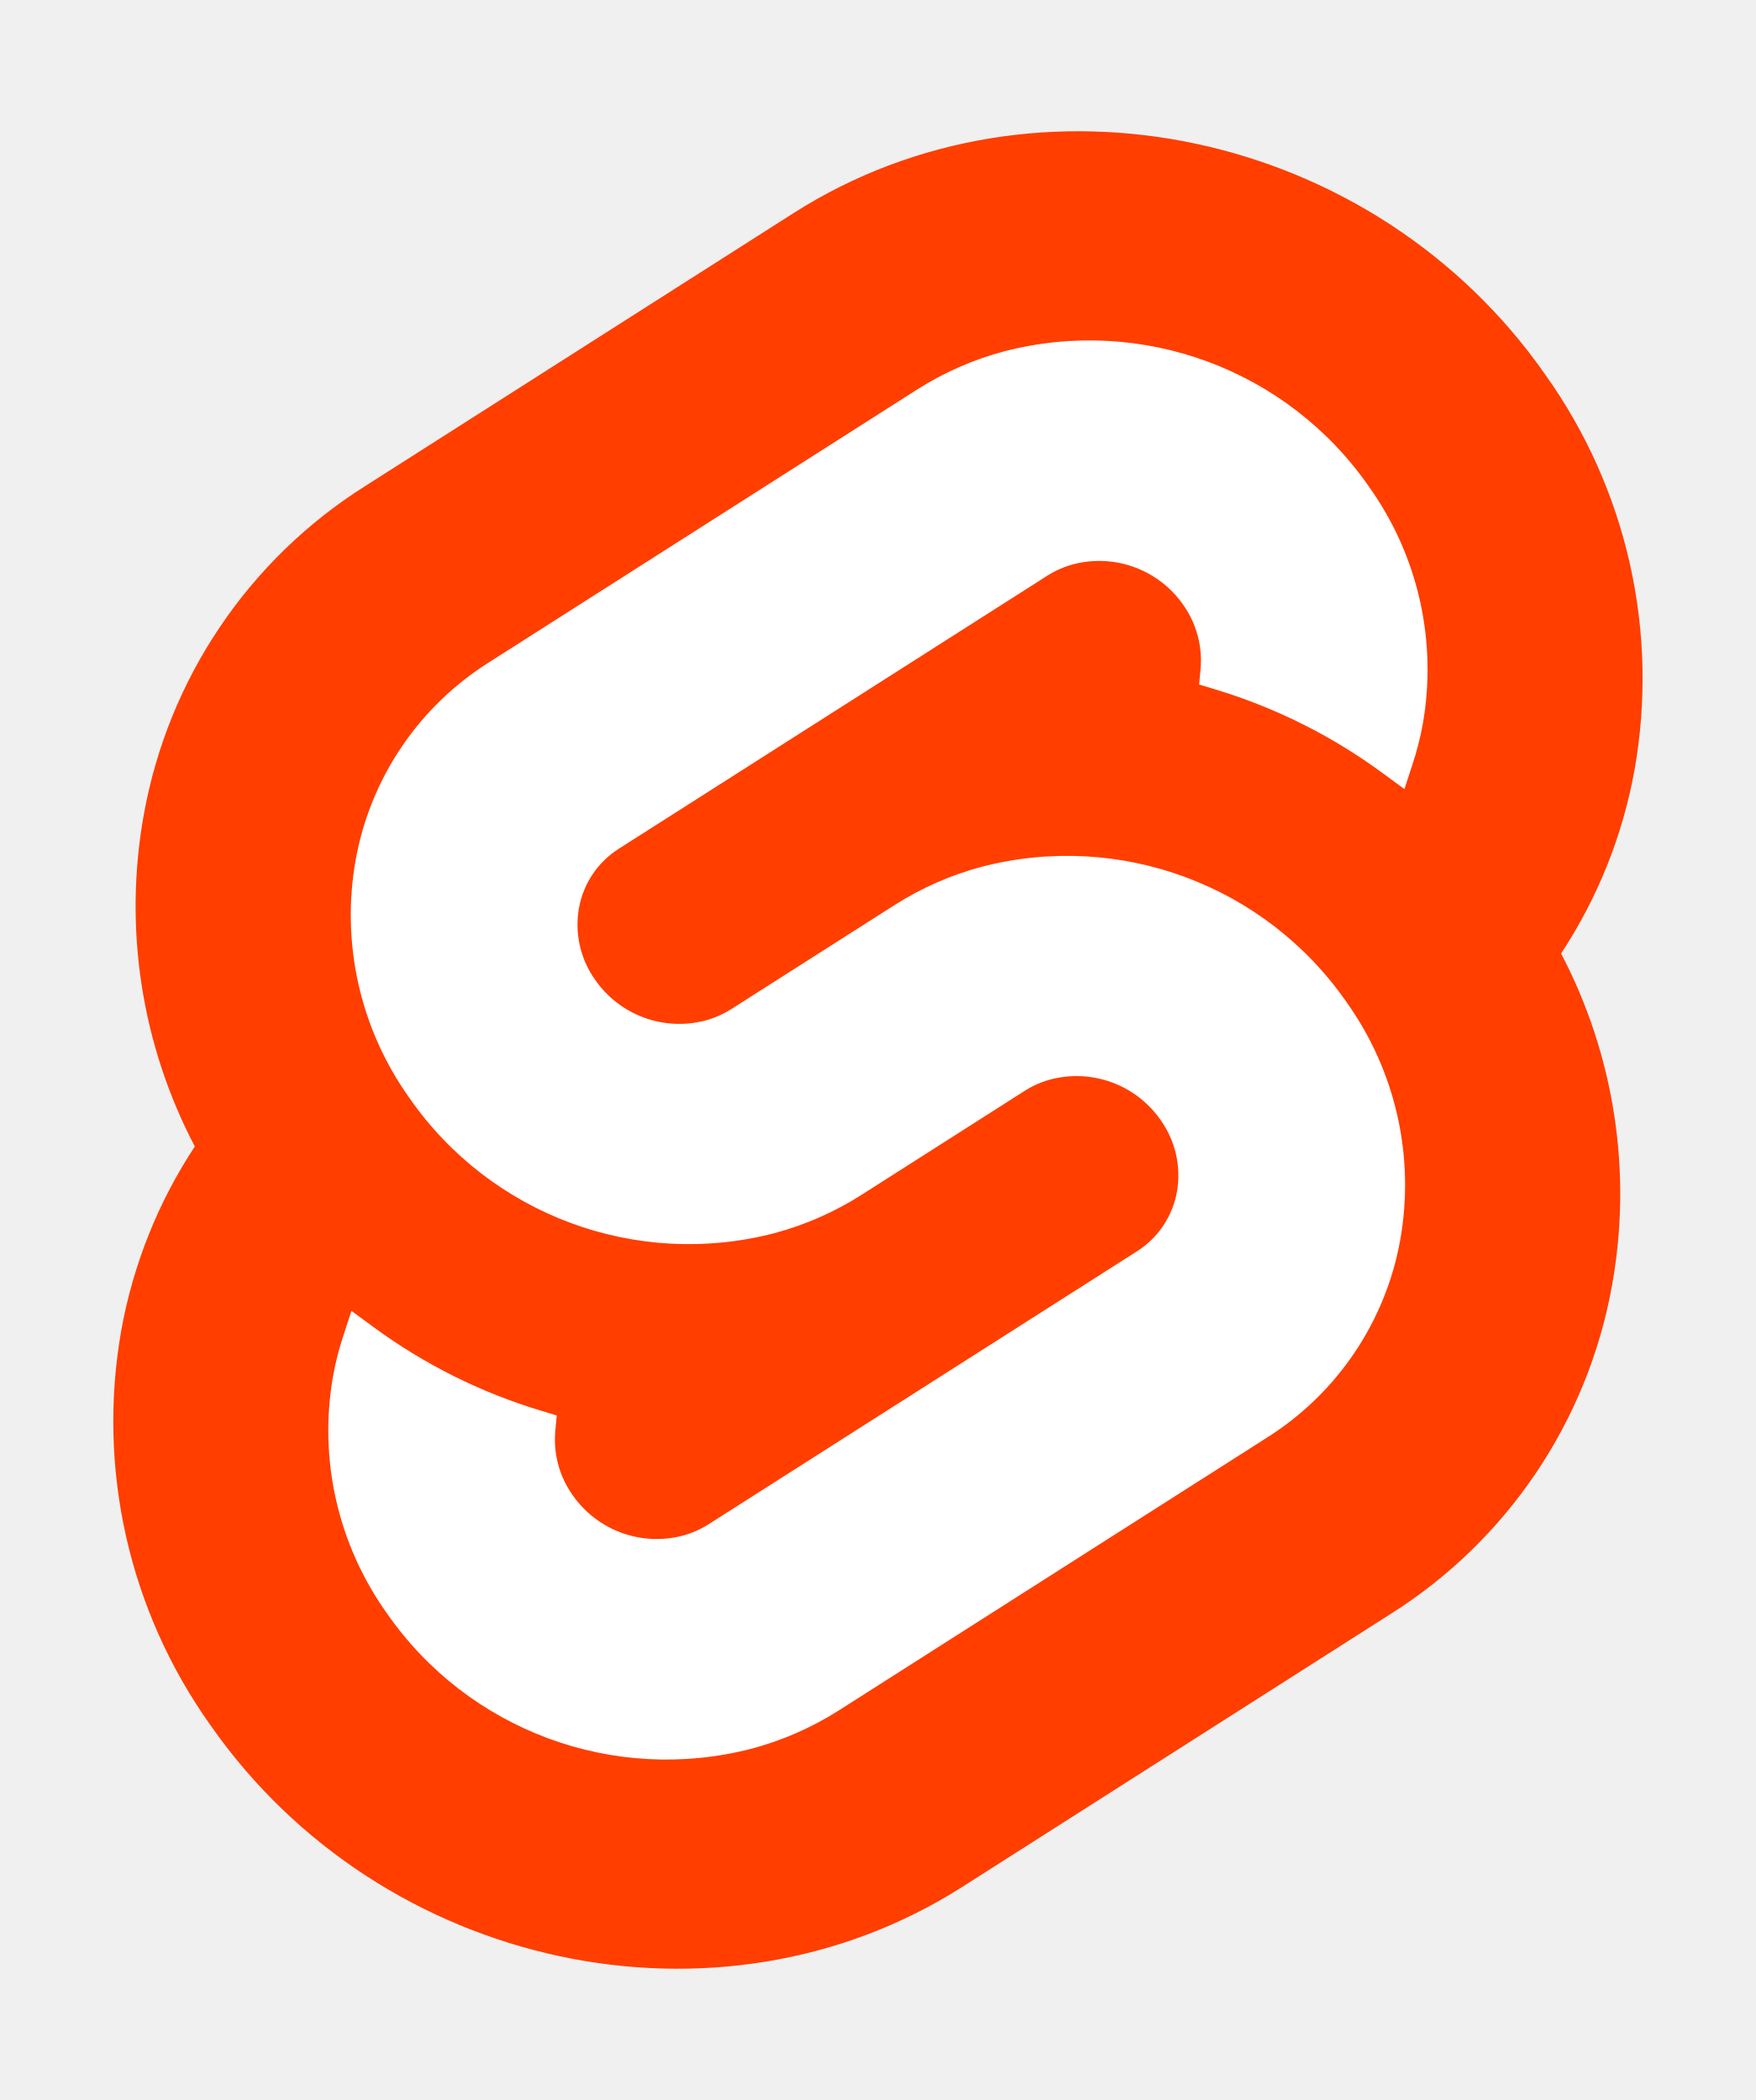
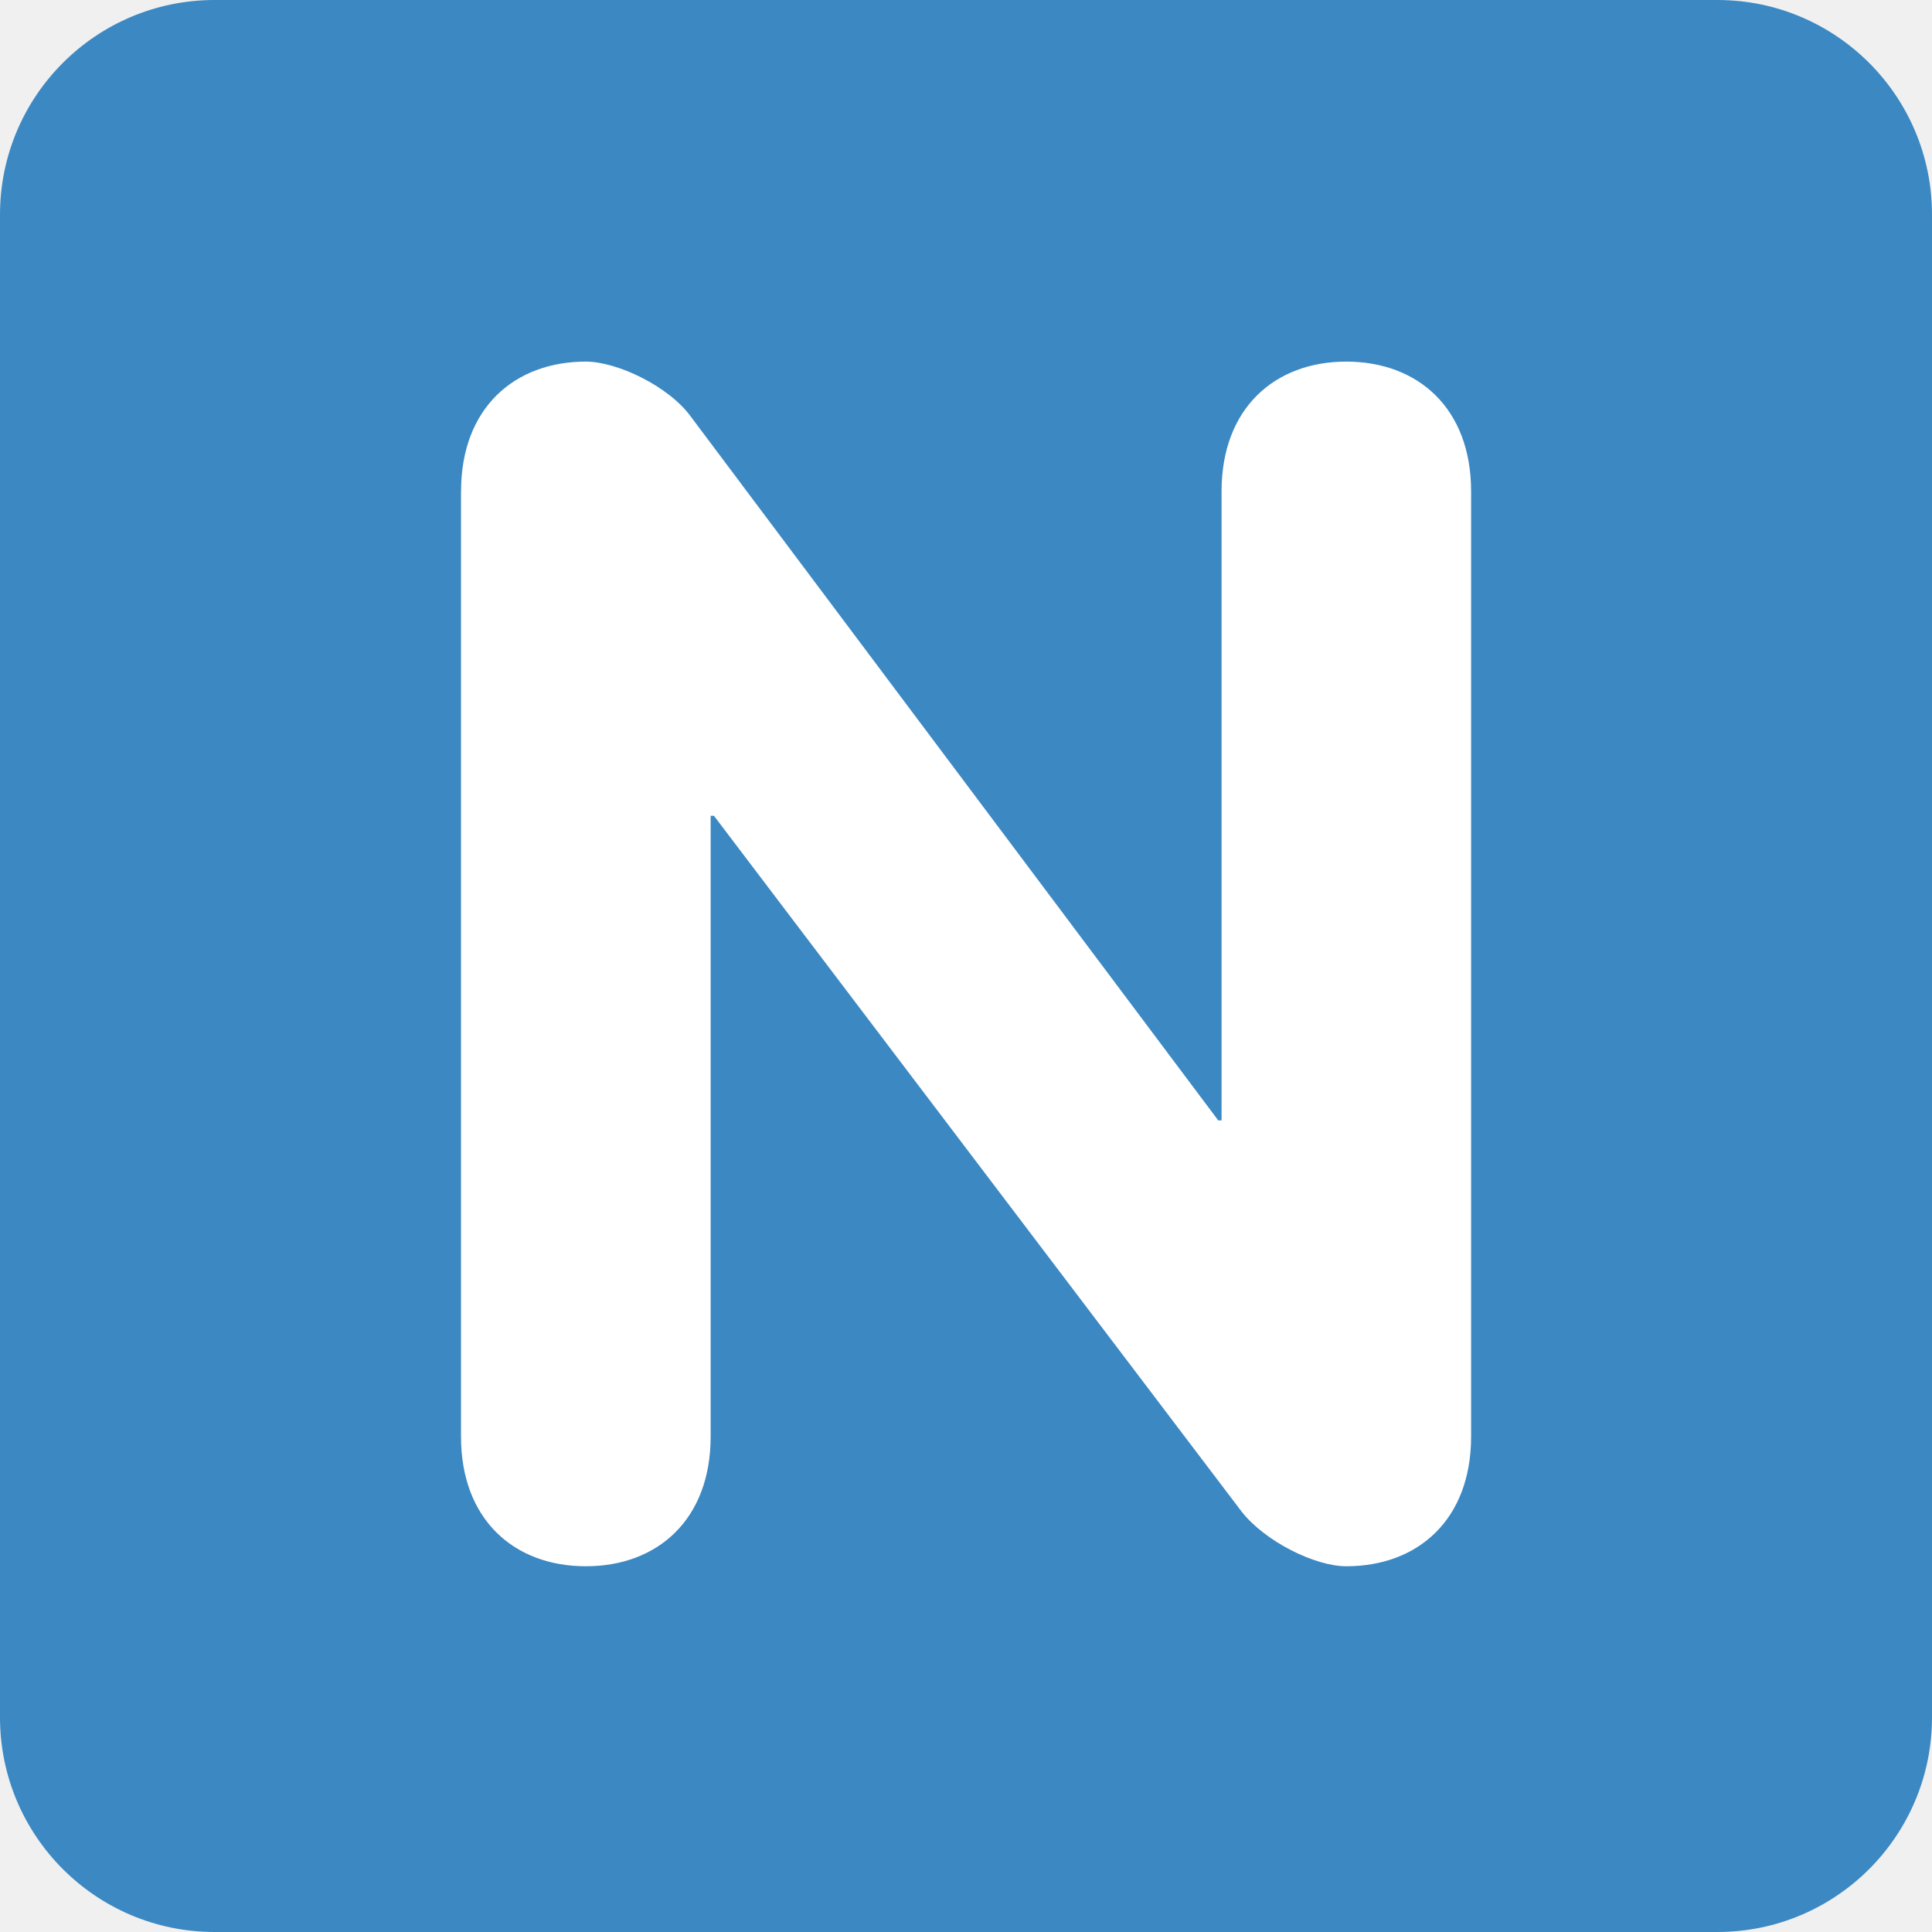
- <svg xmlns="http://www.w3.org/2000/svg" width="107" height="128" viewBox="0 0 107 128">
-   <path d="M94.157 22.819c-10.4-14.885-30.94-19.297-45.792-9.835L22.282 29.608A29.92 29.92 0 0 0 8.764 49.65a31.5 31.5 0 0 0 3.108 20.231 30 30 0 0 0-4.477 11.183 31.9 31.9 0 0 0 5.448 24.116c10.402 14.887 30.942 19.297 45.791 9.835l26.083-16.624A29.92 29.92 0 0 0 98.235 78.35a31.53 31.53 0 0 0-3.105-20.232 30 30 0 0 0 4.474-11.182 31.88 31.88 0 0 0-5.447-24.116" style="fill:#ff3e00" />
-   <path d="M45.817 106.582a20.72 20.72 0 0 1-22.237-8.243 19.17 19.17 0 0 1-3.277-14.503 18 18 0 0 1 .624-2.435l.49-1.498 1.337.981a33.6 33.6 0 0 0 10.203 5.098l.97.294-.09.968a5.85 5.85 0 0 0 1.052 3.878 6.24 6.24 0 0 0 6.695 2.485 5.8 5.8 0 0 0 1.603-.704L69.27 76.28a5.43 5.43 0 0 0 2.45-3.631 5.8 5.8 0 0 0-.987-4.371 6.24 6.24 0 0 0-6.698-2.487 5.7 5.7 0 0 0-1.6.704l-9.953 6.345a19 19 0 0 1-5.296 2.326 20.72 20.72 0 0 1-22.237-8.243 19.17 19.17 0 0 1-3.277-14.502 17.99 17.99 0 0 1 8.13-12.052l26.081-16.623a19 19 0 0 1 5.3-2.329 20.72 20.72 0 0 1 22.237 8.243 19.17 19.17 0 0 1 3.277 14.503 18 18 0 0 1-.624 2.435l-.49 1.498-1.337-.98a33.6 33.6 0 0 0-10.203-5.1l-.97-.294.09-.968a5.86 5.86 0 0 0-1.052-3.878 6.24 6.24 0 0 0-6.696-2.485 5.8 5.8 0 0 0-1.602.704L37.73 51.72a5.42 5.42 0 0 0-2.449 3.63 5.79 5.79 0 0 0 .986 4.372 6.24 6.24 0 0 0 6.698 2.486 5.8 5.8 0 0 0 1.602-.704l9.952-6.342a19 19 0 0 1 5.295-2.328 20.72 20.72 0 0 1 22.237 8.242 19.17 19.17 0 0 1 3.277 14.503 18 18 0 0 1-8.13 12.053l-26.081 16.622a19 19 0 0 1-5.3 2.328" style="fill:#fff" />
+ <svg xmlns="http://www.w3.org/2000/svg" viewBox="0 0 36 36" aria-hidden="true" role="img" class="iconify iconify--twemoji" preserveAspectRatio="xMidYMid meet" fill="#000000">
+   <g id="SVGRepo_bgCarrier" stroke-width="0" />
+   <g id="SVGRepo_tracerCarrier" stroke-linecap="round" stroke-linejoin="round" />
+   <g id="SVGRepo_iconCarrier">
+     <path fill="#3B88C3" d="M36 32a4 4 0 0 1-4 4H4a4 4 0 0 1-4-4V4a4 4 0 0 1 4-4h28a4 4 0 0 1 4 4v28z" />
+     <path fill="#FFF" d="M8.591 9.156c0-1.55.992-2.418 2.326-2.418c.589 0 1.55.465 1.954 1.023L22.7 20.877h.062V9.156c0-1.55.992-2.418 2.324-2.418c1.334 0 2.326.868 2.326 2.418v17.611c0 1.551-.992 2.418-2.326 2.418c-.588 0-1.518-.465-1.953-1.022l-9.829-12.961h-.062v11.565c0 1.551-.992 2.418-2.326 2.418s-2.326-.867-2.326-2.418V9.156z" />
+   </g>
</svg>
